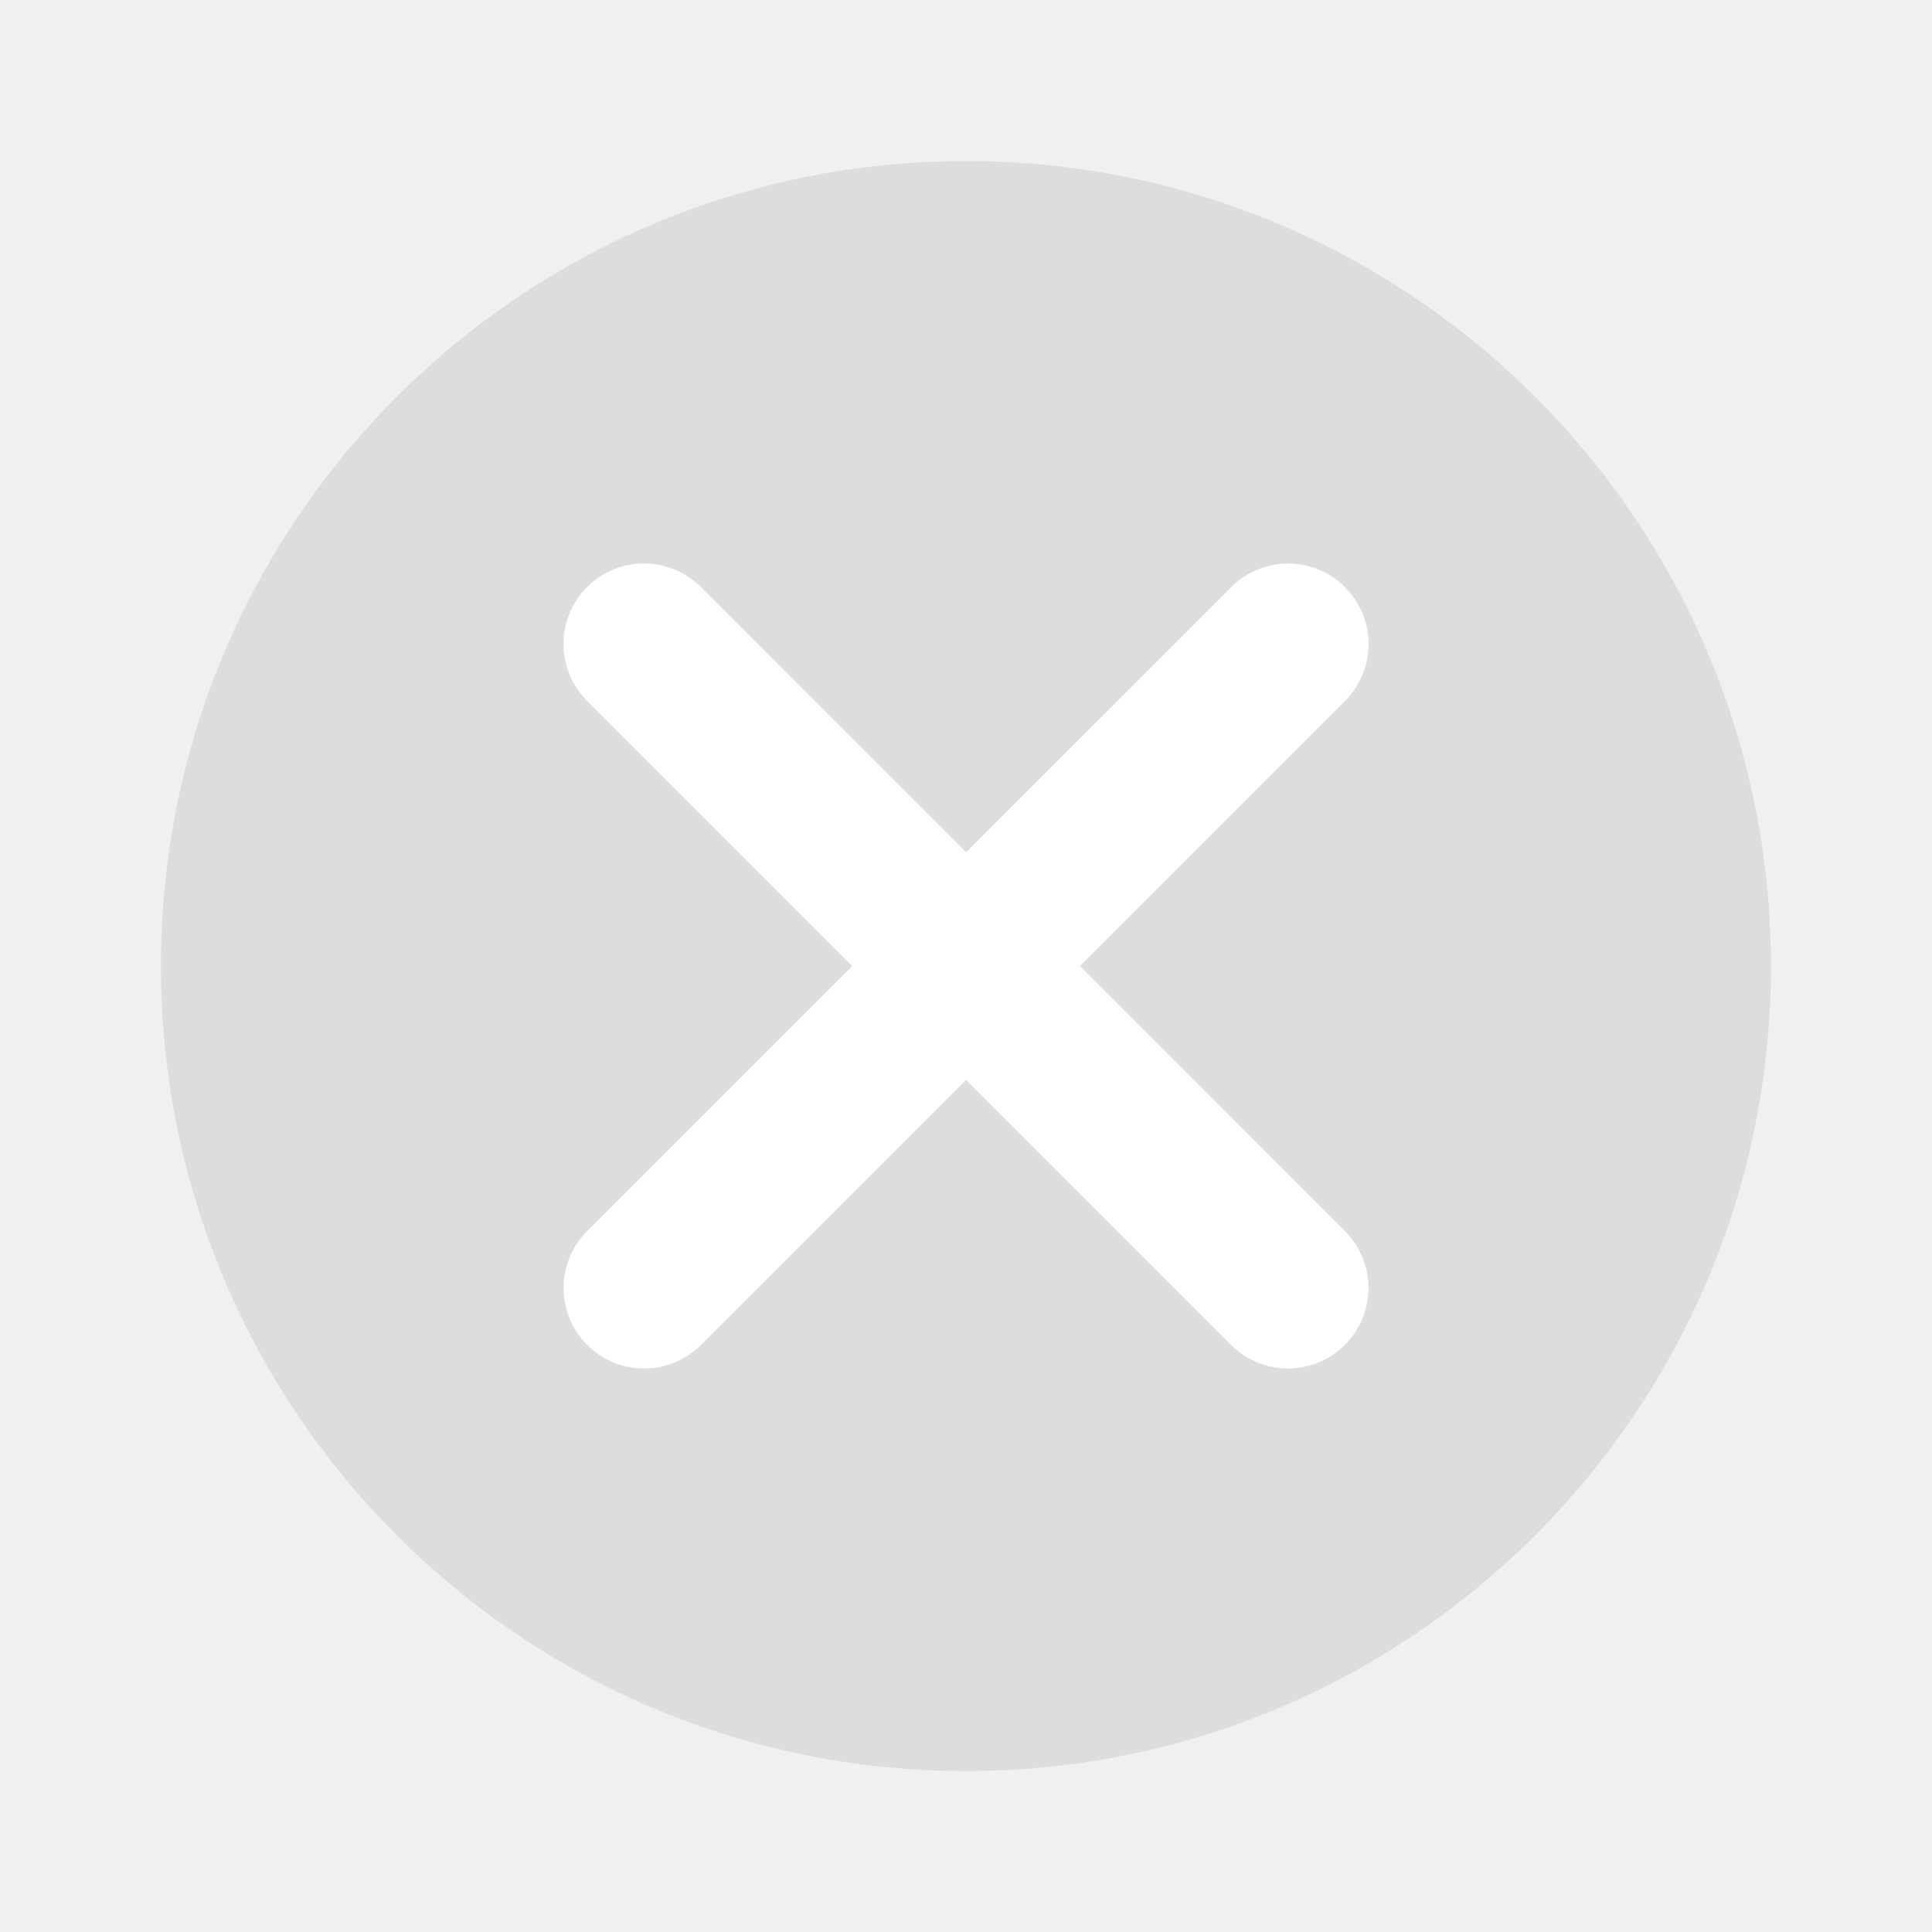
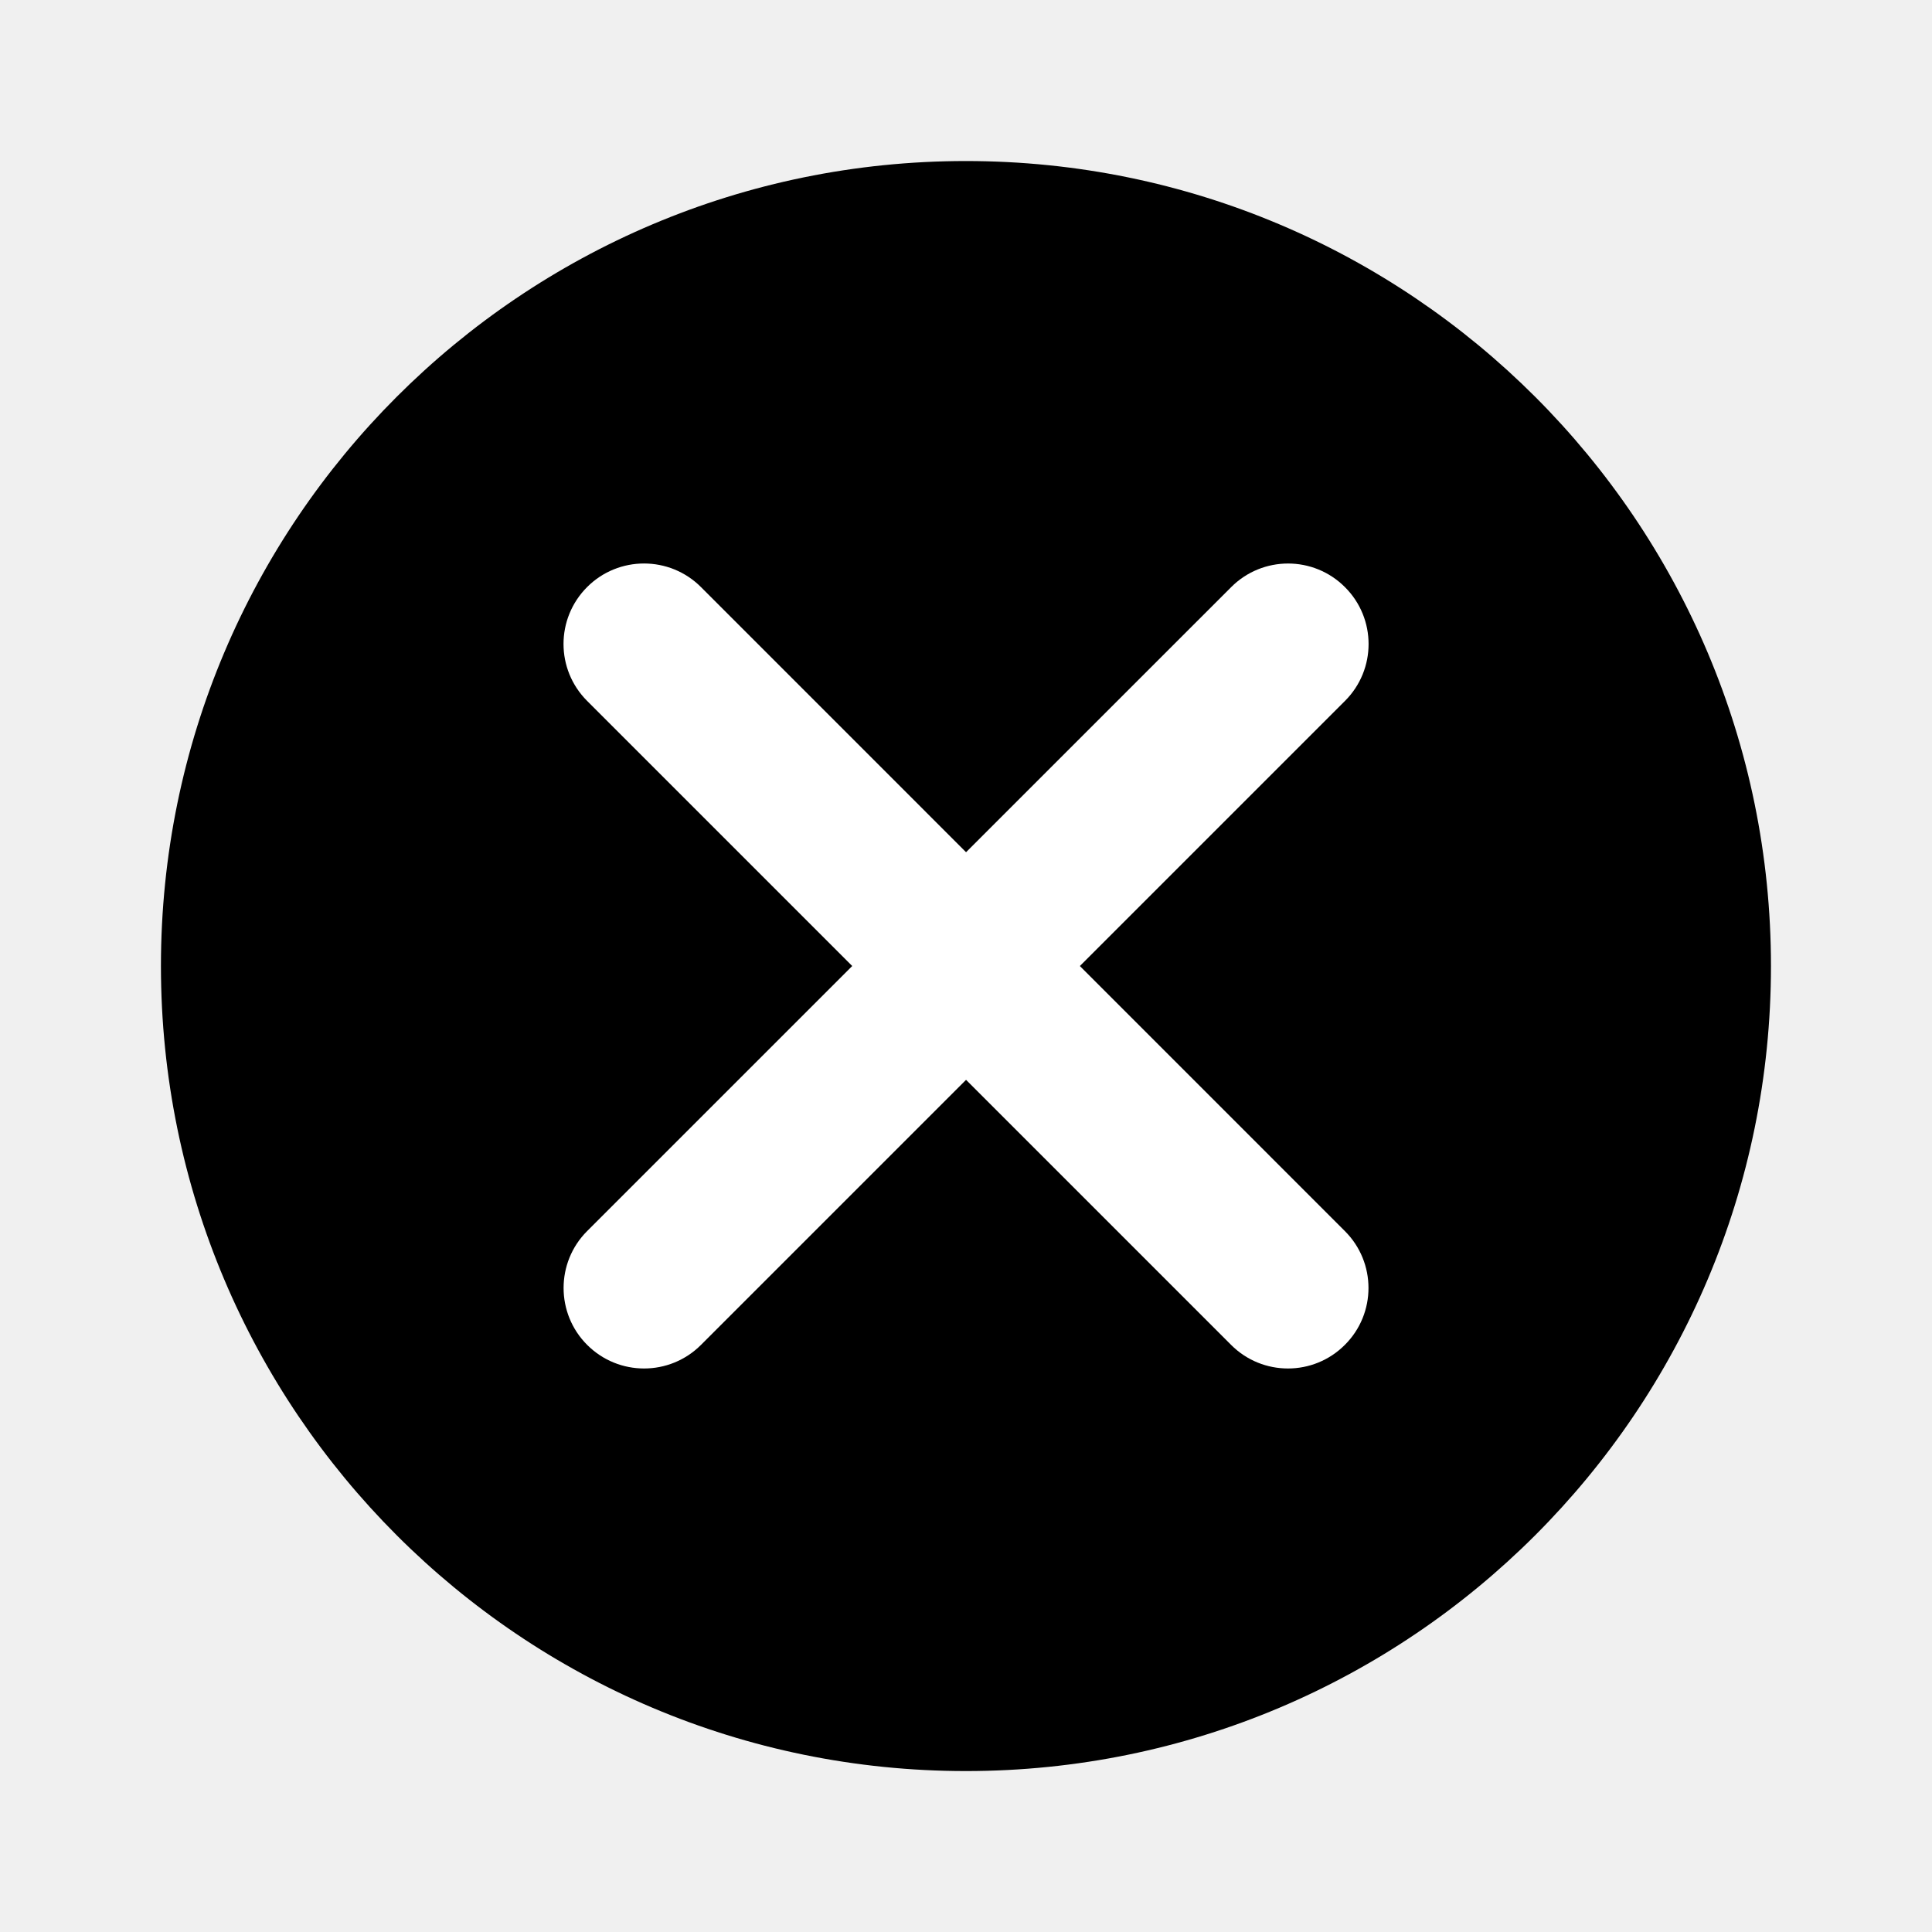
<svg xmlns="http://www.w3.org/2000/svg" width="20" height="20" viewBox="0 0 20 20" fill="none">
-   <path d="M1.666 10C1.666 5.398 5.397 1.667 9.999 1.667C14.602 1.667 18.333 5.398 18.333 10C18.333 14.603 14.602 18.334 9.999 18.334C5.397 18.334 1.666 14.603 1.666 10Z" fill="#DDDDDD" />
+   <path d="M1.666 10C1.666 5.398 5.397 1.667 9.999 1.667C14.602 1.667 18.333 5.398 18.333 10C18.333 14.603 14.602 18.334 9.999 18.334C5.397 18.334 1.666 14.603 1.666 10Z" fill="currentColor" />
  <path fill-rule="evenodd" clip-rule="evenodd" d="M13.923 6.078C14.249 6.403 14.249 6.931 13.923 7.256L7.257 13.922C6.931 14.248 6.404 14.248 6.078 13.922C5.753 13.597 5.753 13.069 6.078 12.744L12.745 6.078C13.07 5.752 13.598 5.752 13.923 6.078Z" fill="white" />
  <path fill-rule="evenodd" clip-rule="evenodd" d="M13.922 13.922C13.597 14.248 13.069 14.248 12.744 13.922L6.078 7.256C5.752 6.93 5.752 6.403 6.078 6.077C6.403 5.752 6.931 5.752 7.256 6.077L13.922 12.744C14.248 13.069 14.248 13.597 13.922 13.922Z" fill="white" />
</svg>
